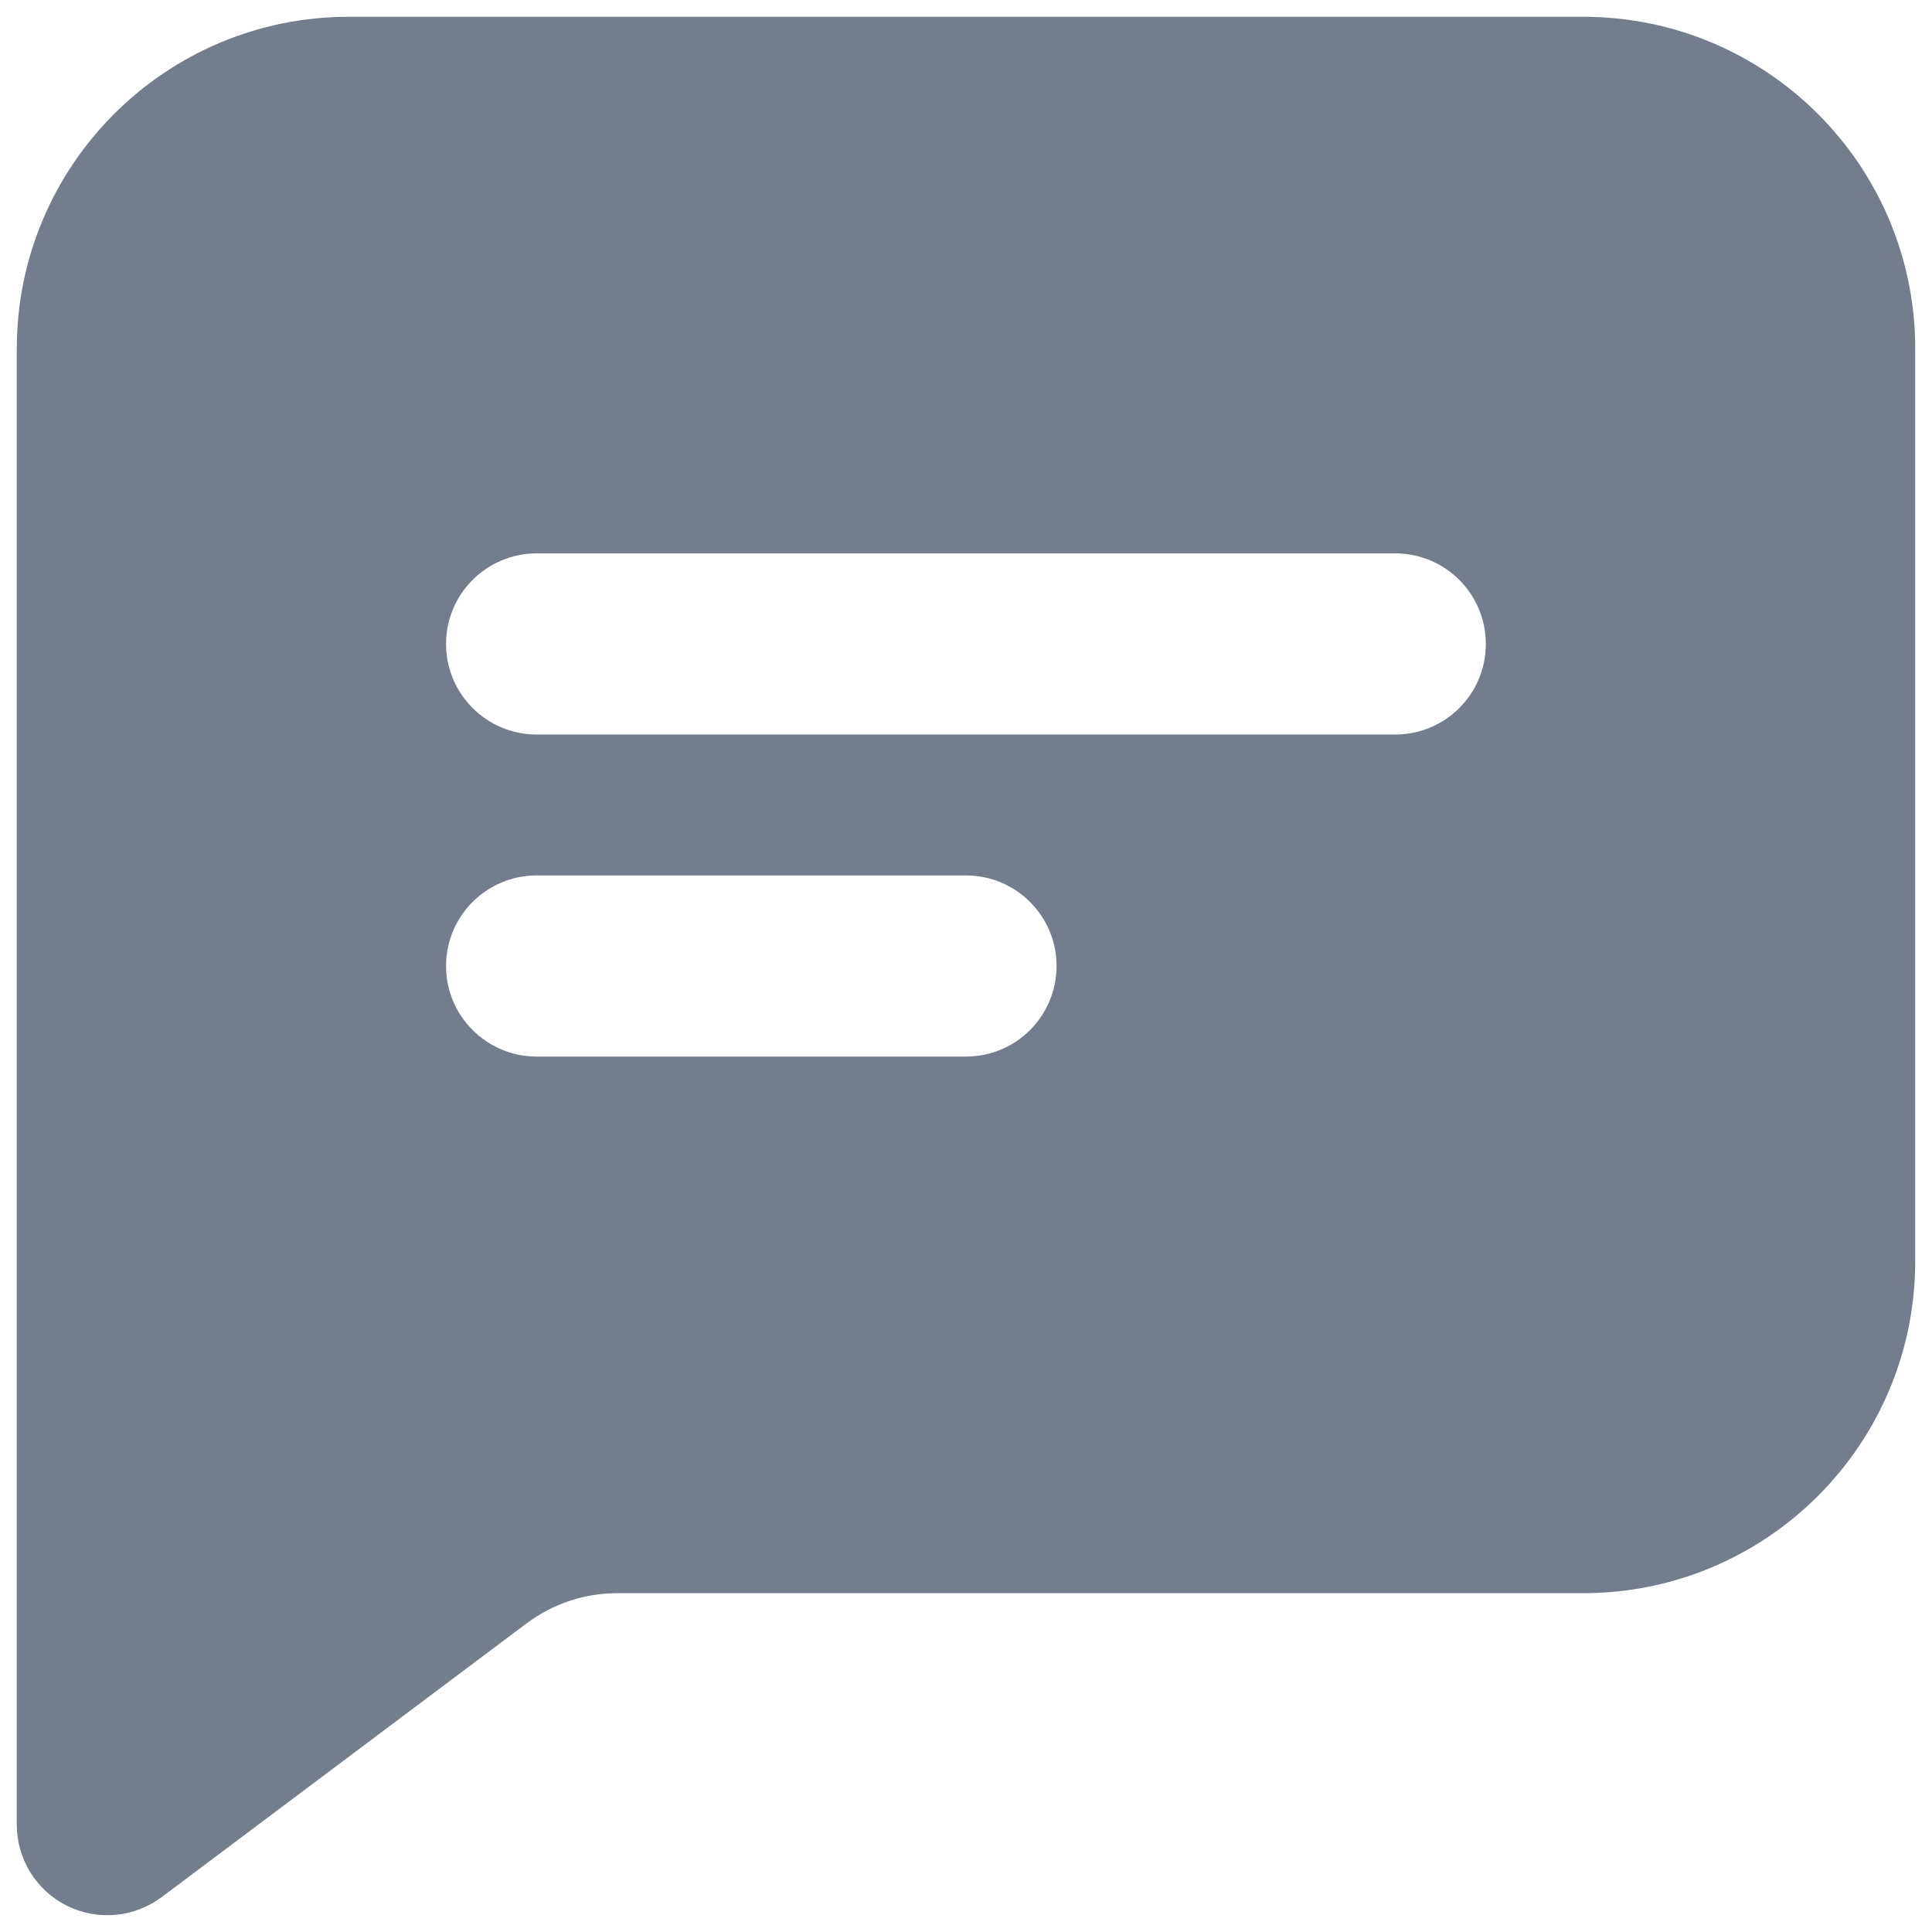
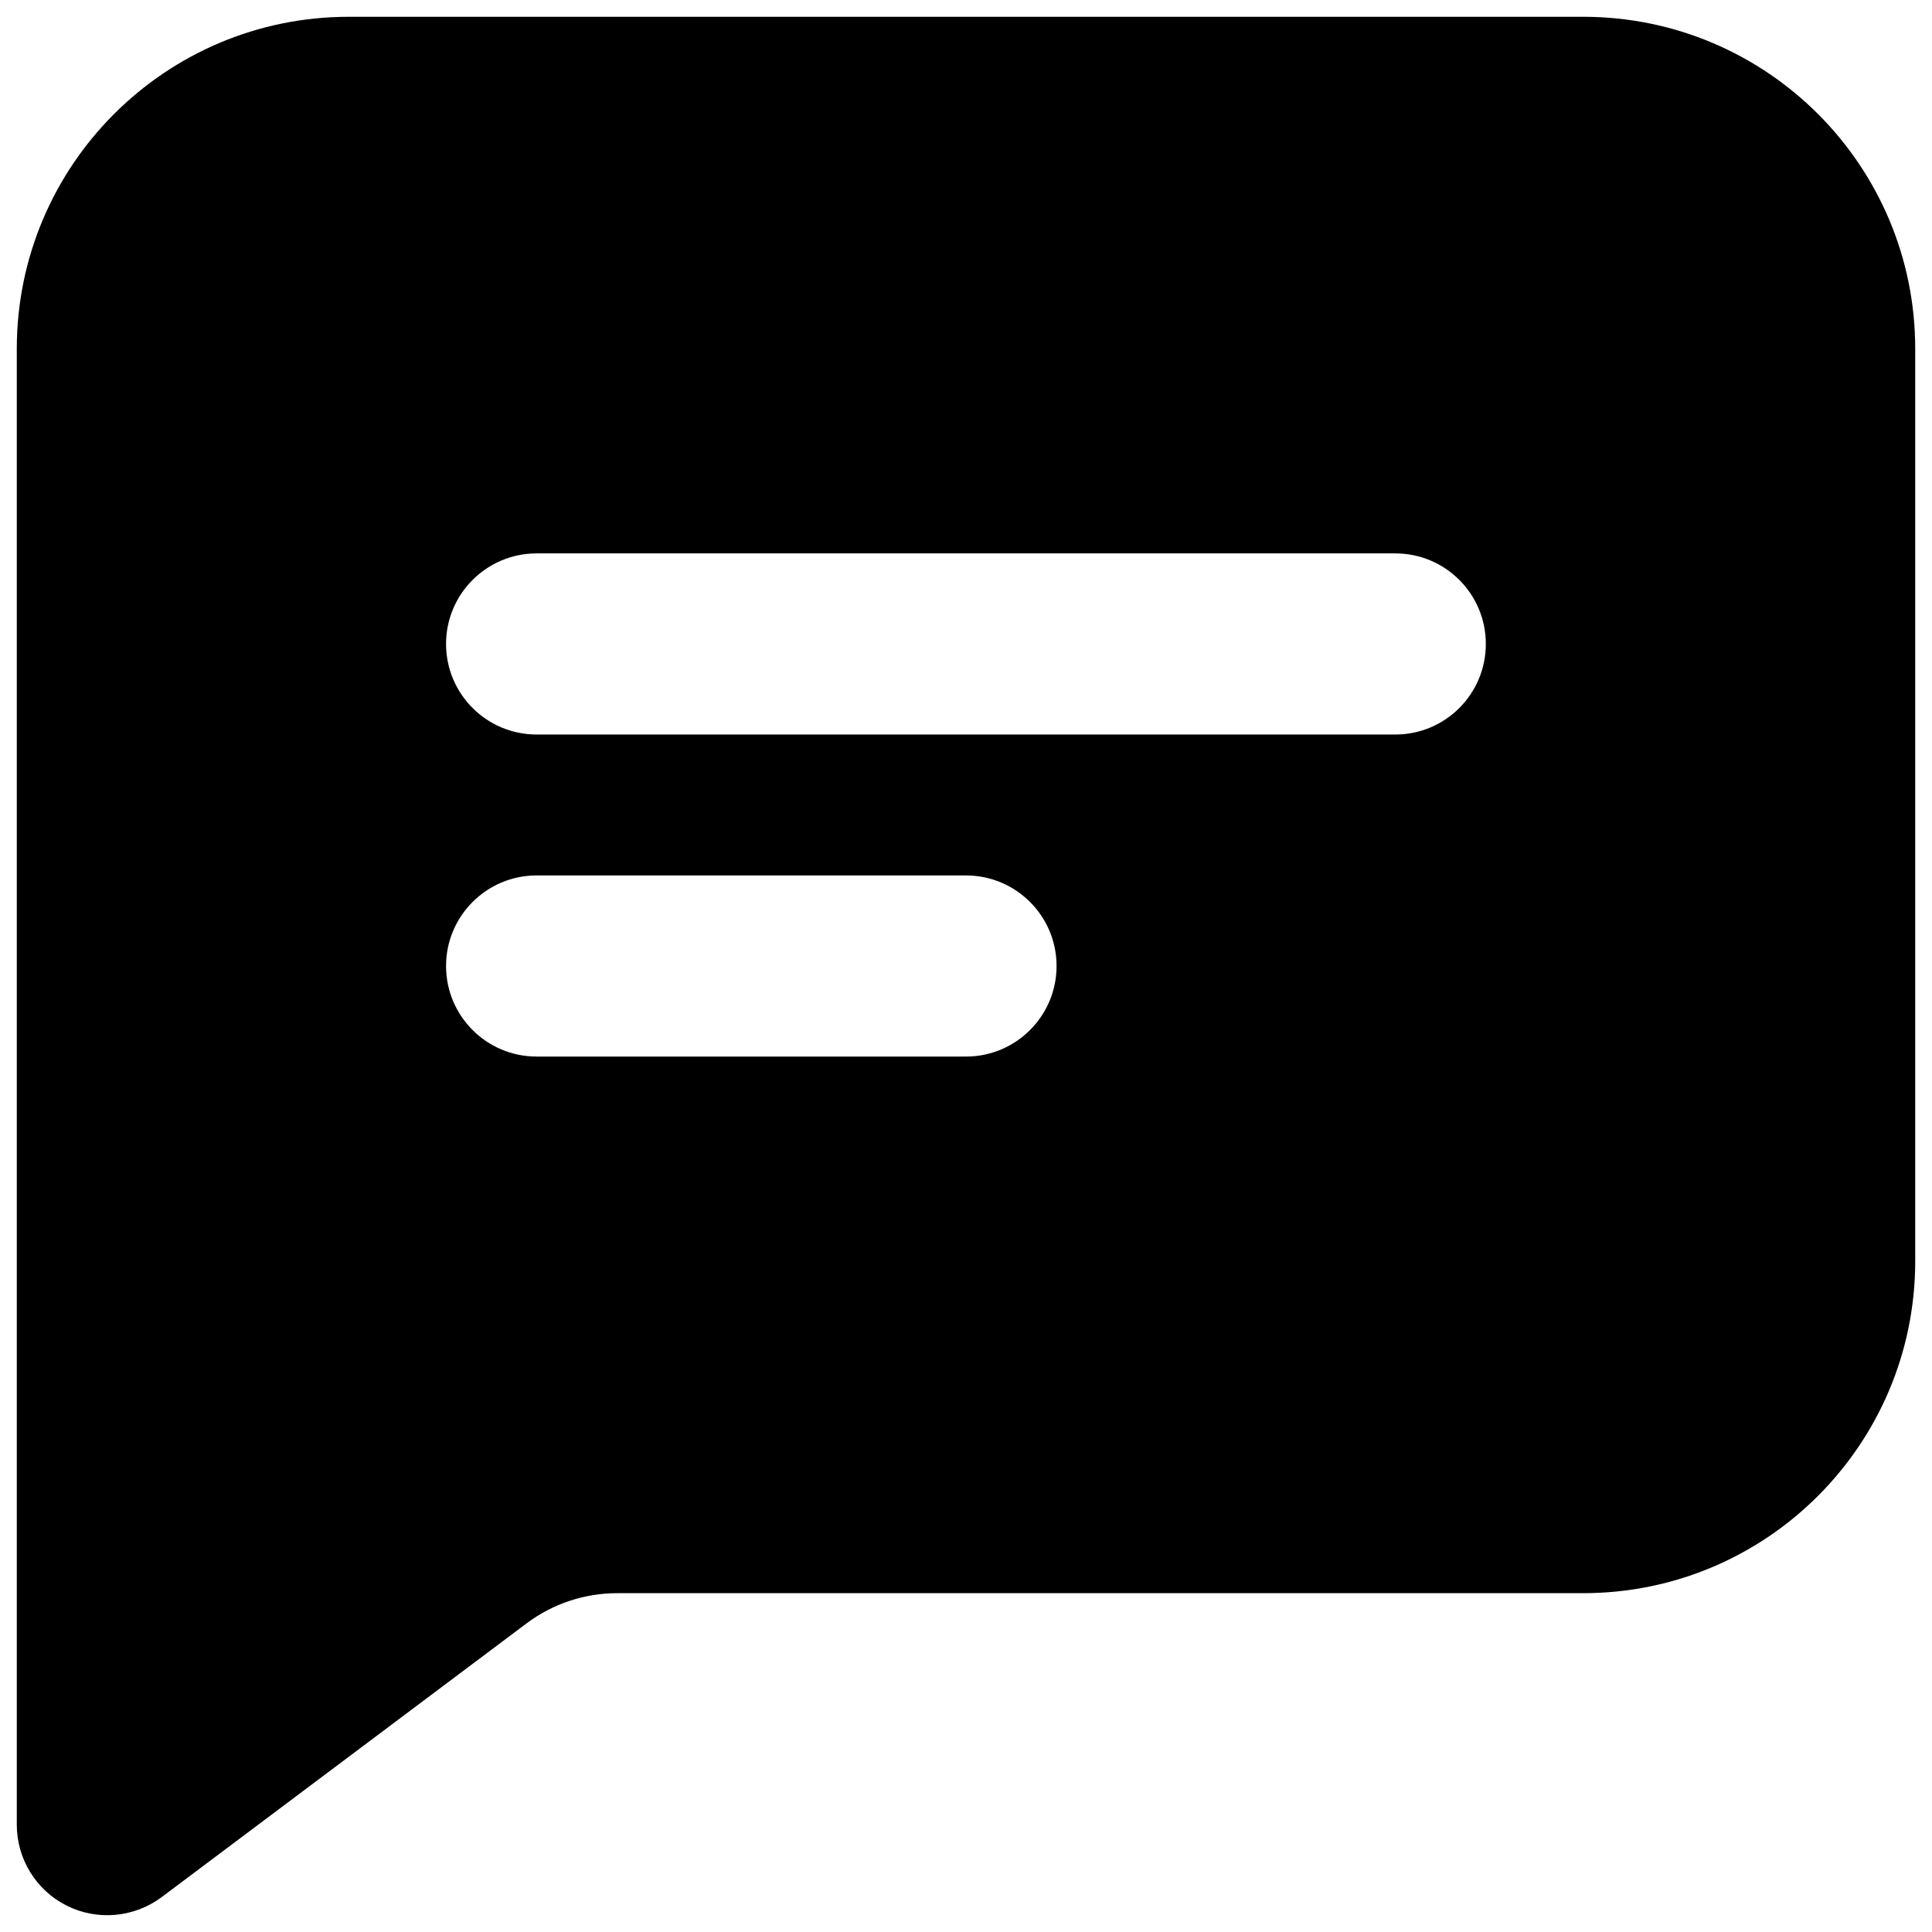
<svg xmlns="http://www.w3.org/2000/svg" width="16" height="16" viewBox="0 0 16 16" fill="none">
-   <path fill-rule="evenodd" clip-rule="evenodd" d="M2.889 0.139C1.37 0.139 0.139 1.37 0.139 2.889V15.111C0.139 15.395 0.299 15.655 0.553 15.782C0.807 15.909 1.111 15.881 1.339 15.711L4.361 13.444C4.577 13.282 4.84 13.194 5.111 13.194H13.111C14.63 13.194 15.861 11.963 15.861 10.444V2.888C15.861 1.369 14.63 0.139 13.111 0.139H2.889ZM3.694 5.333C3.694 4.919 4.03 4.583 4.444 4.583H11.555C11.97 4.583 12.305 4.919 12.305 5.333C12.305 5.747 11.97 6.083 11.555 6.083H4.444C4.03 6.083 3.694 5.747 3.694 5.333ZM4.444 7.25C4.03 7.25 3.694 7.586 3.694 8C3.694 8.414 4.03 8.75 4.444 8.75H8C8.414 8.75 8.75 8.414 8.75 8C8.75 7.586 8.414 7.25 8 7.25H4.444Z" fill="#737D8C" />
+   <path fill-rule="evenodd" clip-rule="evenodd" d="M2.889 0.139C1.37 0.139 0.139 1.37 0.139 2.889V15.111C0.139 15.395 0.299 15.655 0.553 15.782C0.807 15.909 1.111 15.881 1.339 15.711L4.361 13.444C4.577 13.282 4.84 13.194 5.111 13.194H13.111C14.63 13.194 15.861 11.963 15.861 10.444V2.888C15.861 1.369 14.63 0.139 13.111 0.139H2.889ZM3.694 5.333C3.694 4.919 4.03 4.583 4.444 4.583H11.555C11.97 4.583 12.305 4.919 12.305 5.333C12.305 5.747 11.97 6.083 11.555 6.083H4.444C4.03 6.083 3.694 5.747 3.694 5.333ZM4.444 7.25C4.03 7.25 3.694 7.586 3.694 8C3.694 8.414 4.03 8.75 4.444 8.75H8C8.414 8.75 8.75 8.414 8.75 8C8.75 7.586 8.414 7.25 8 7.25H4.444Z" fill="currentColor" />
</svg>
